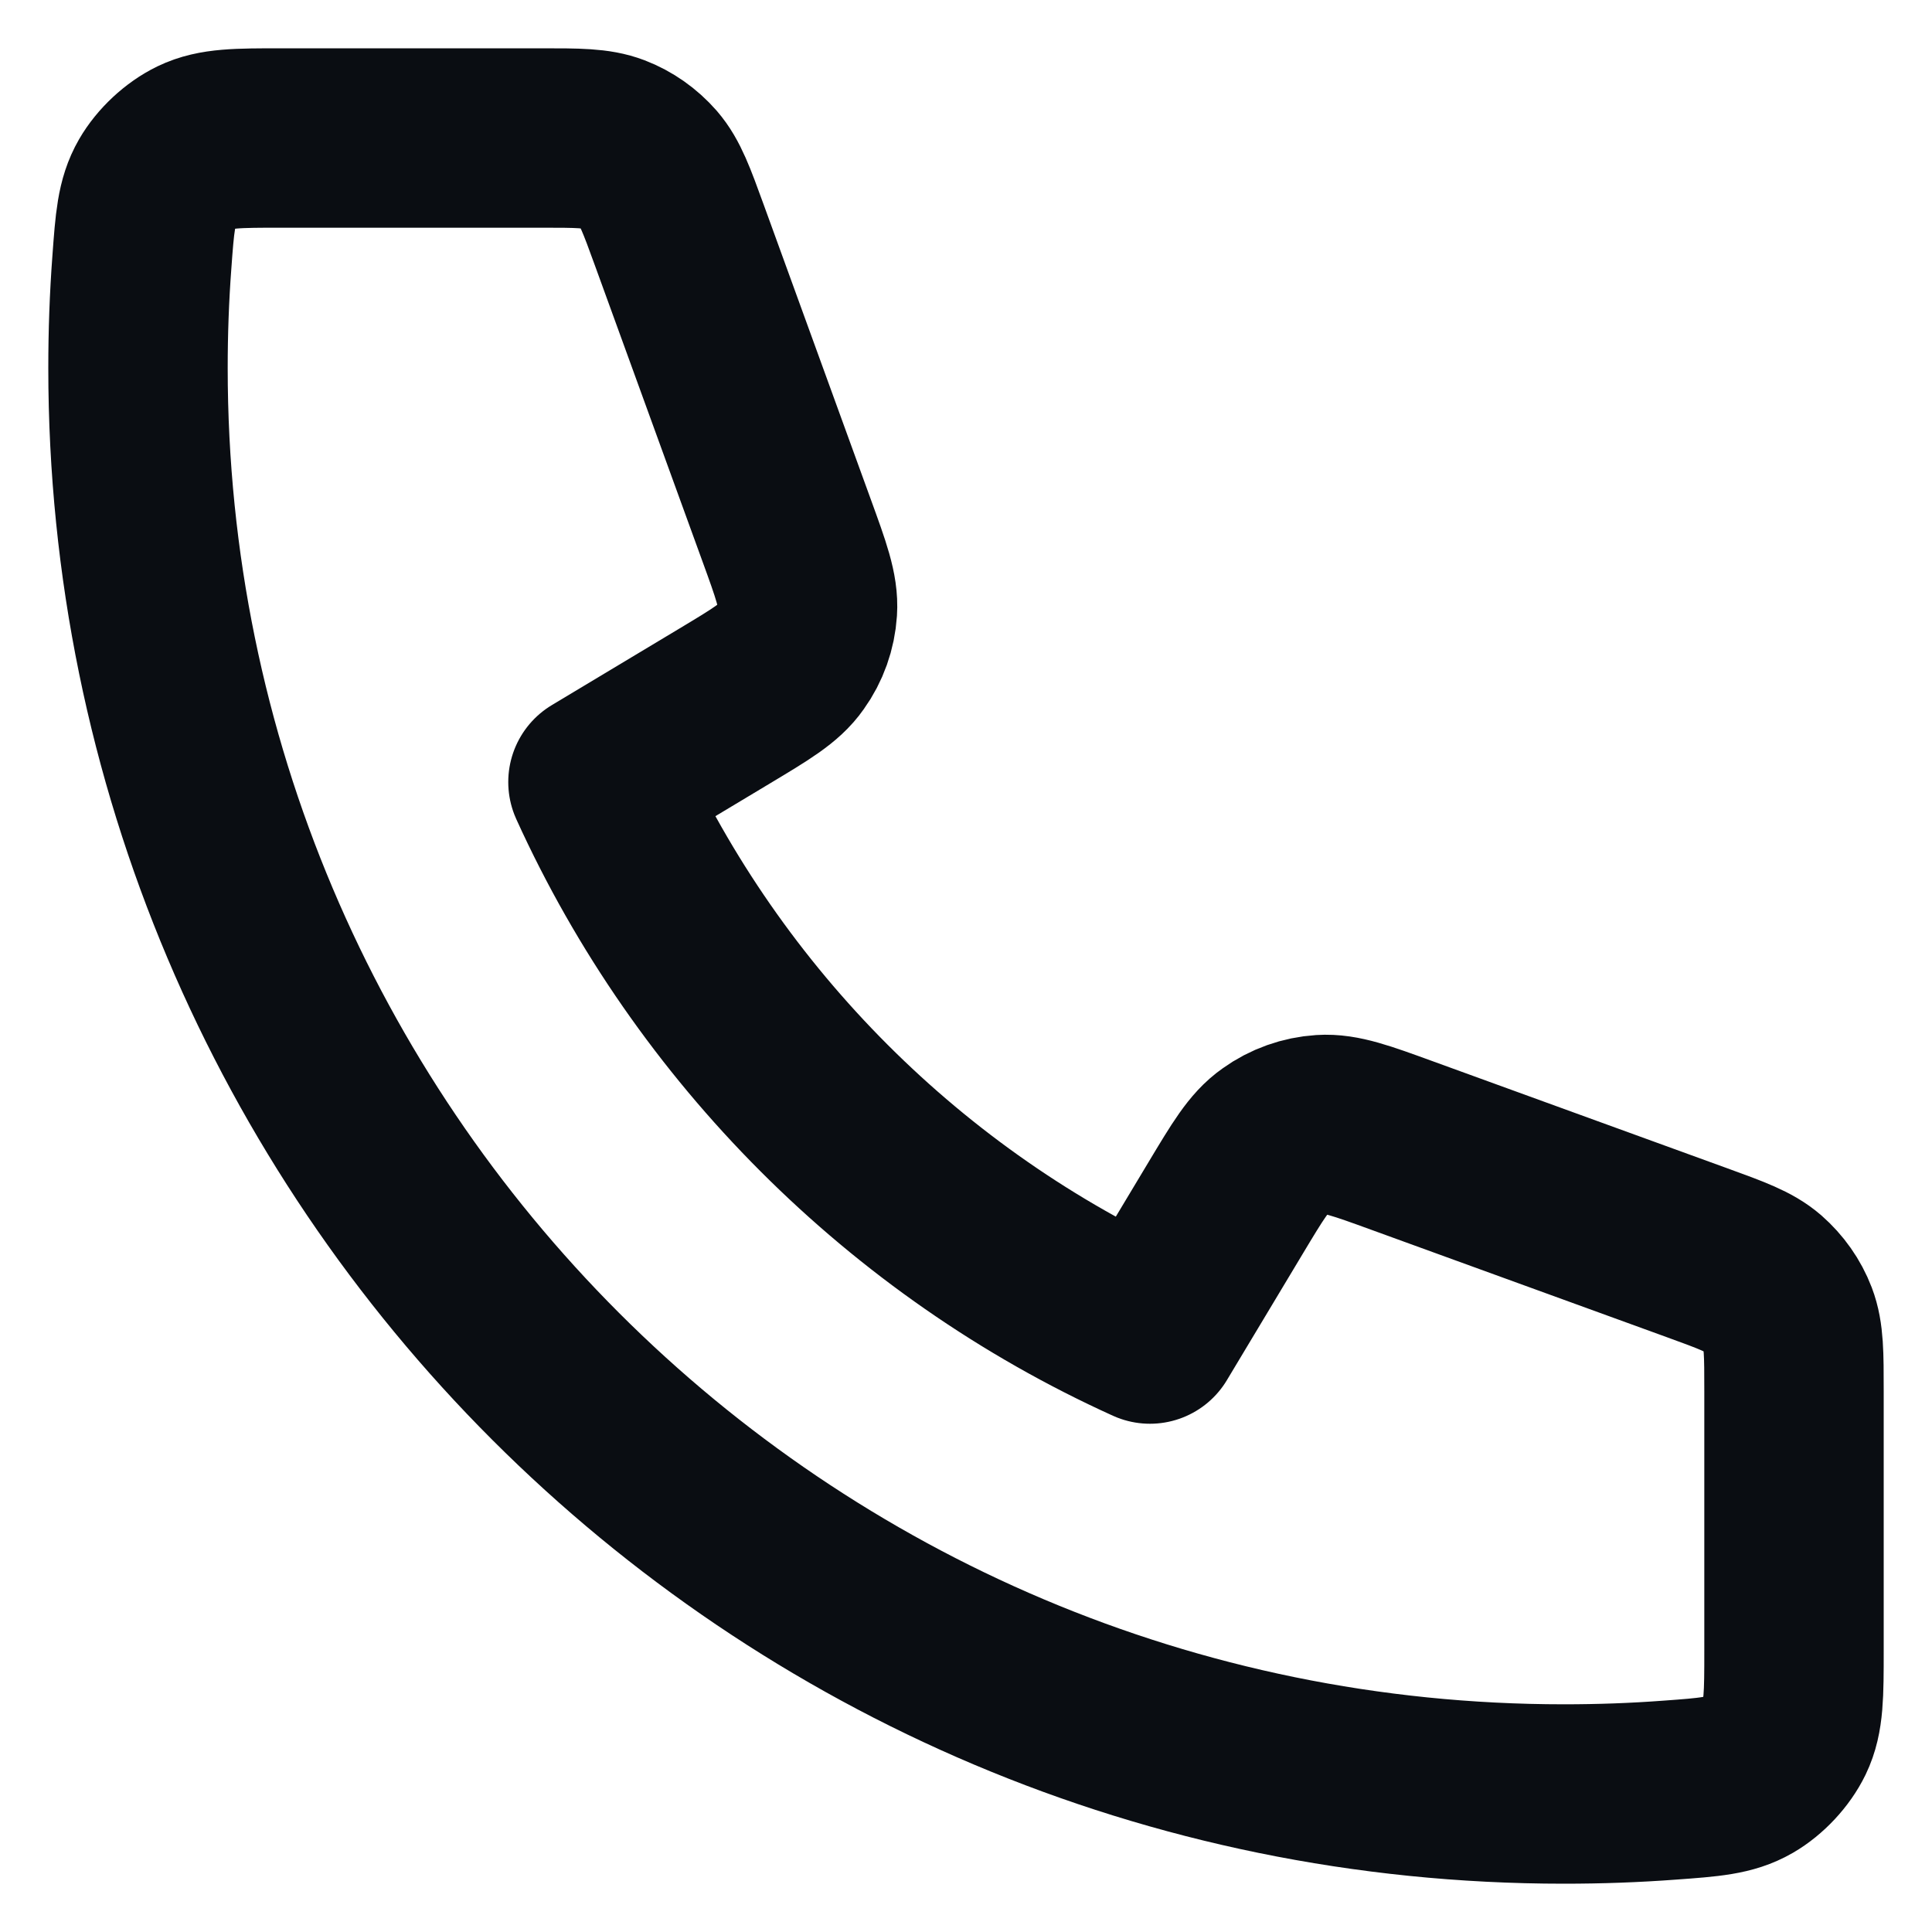
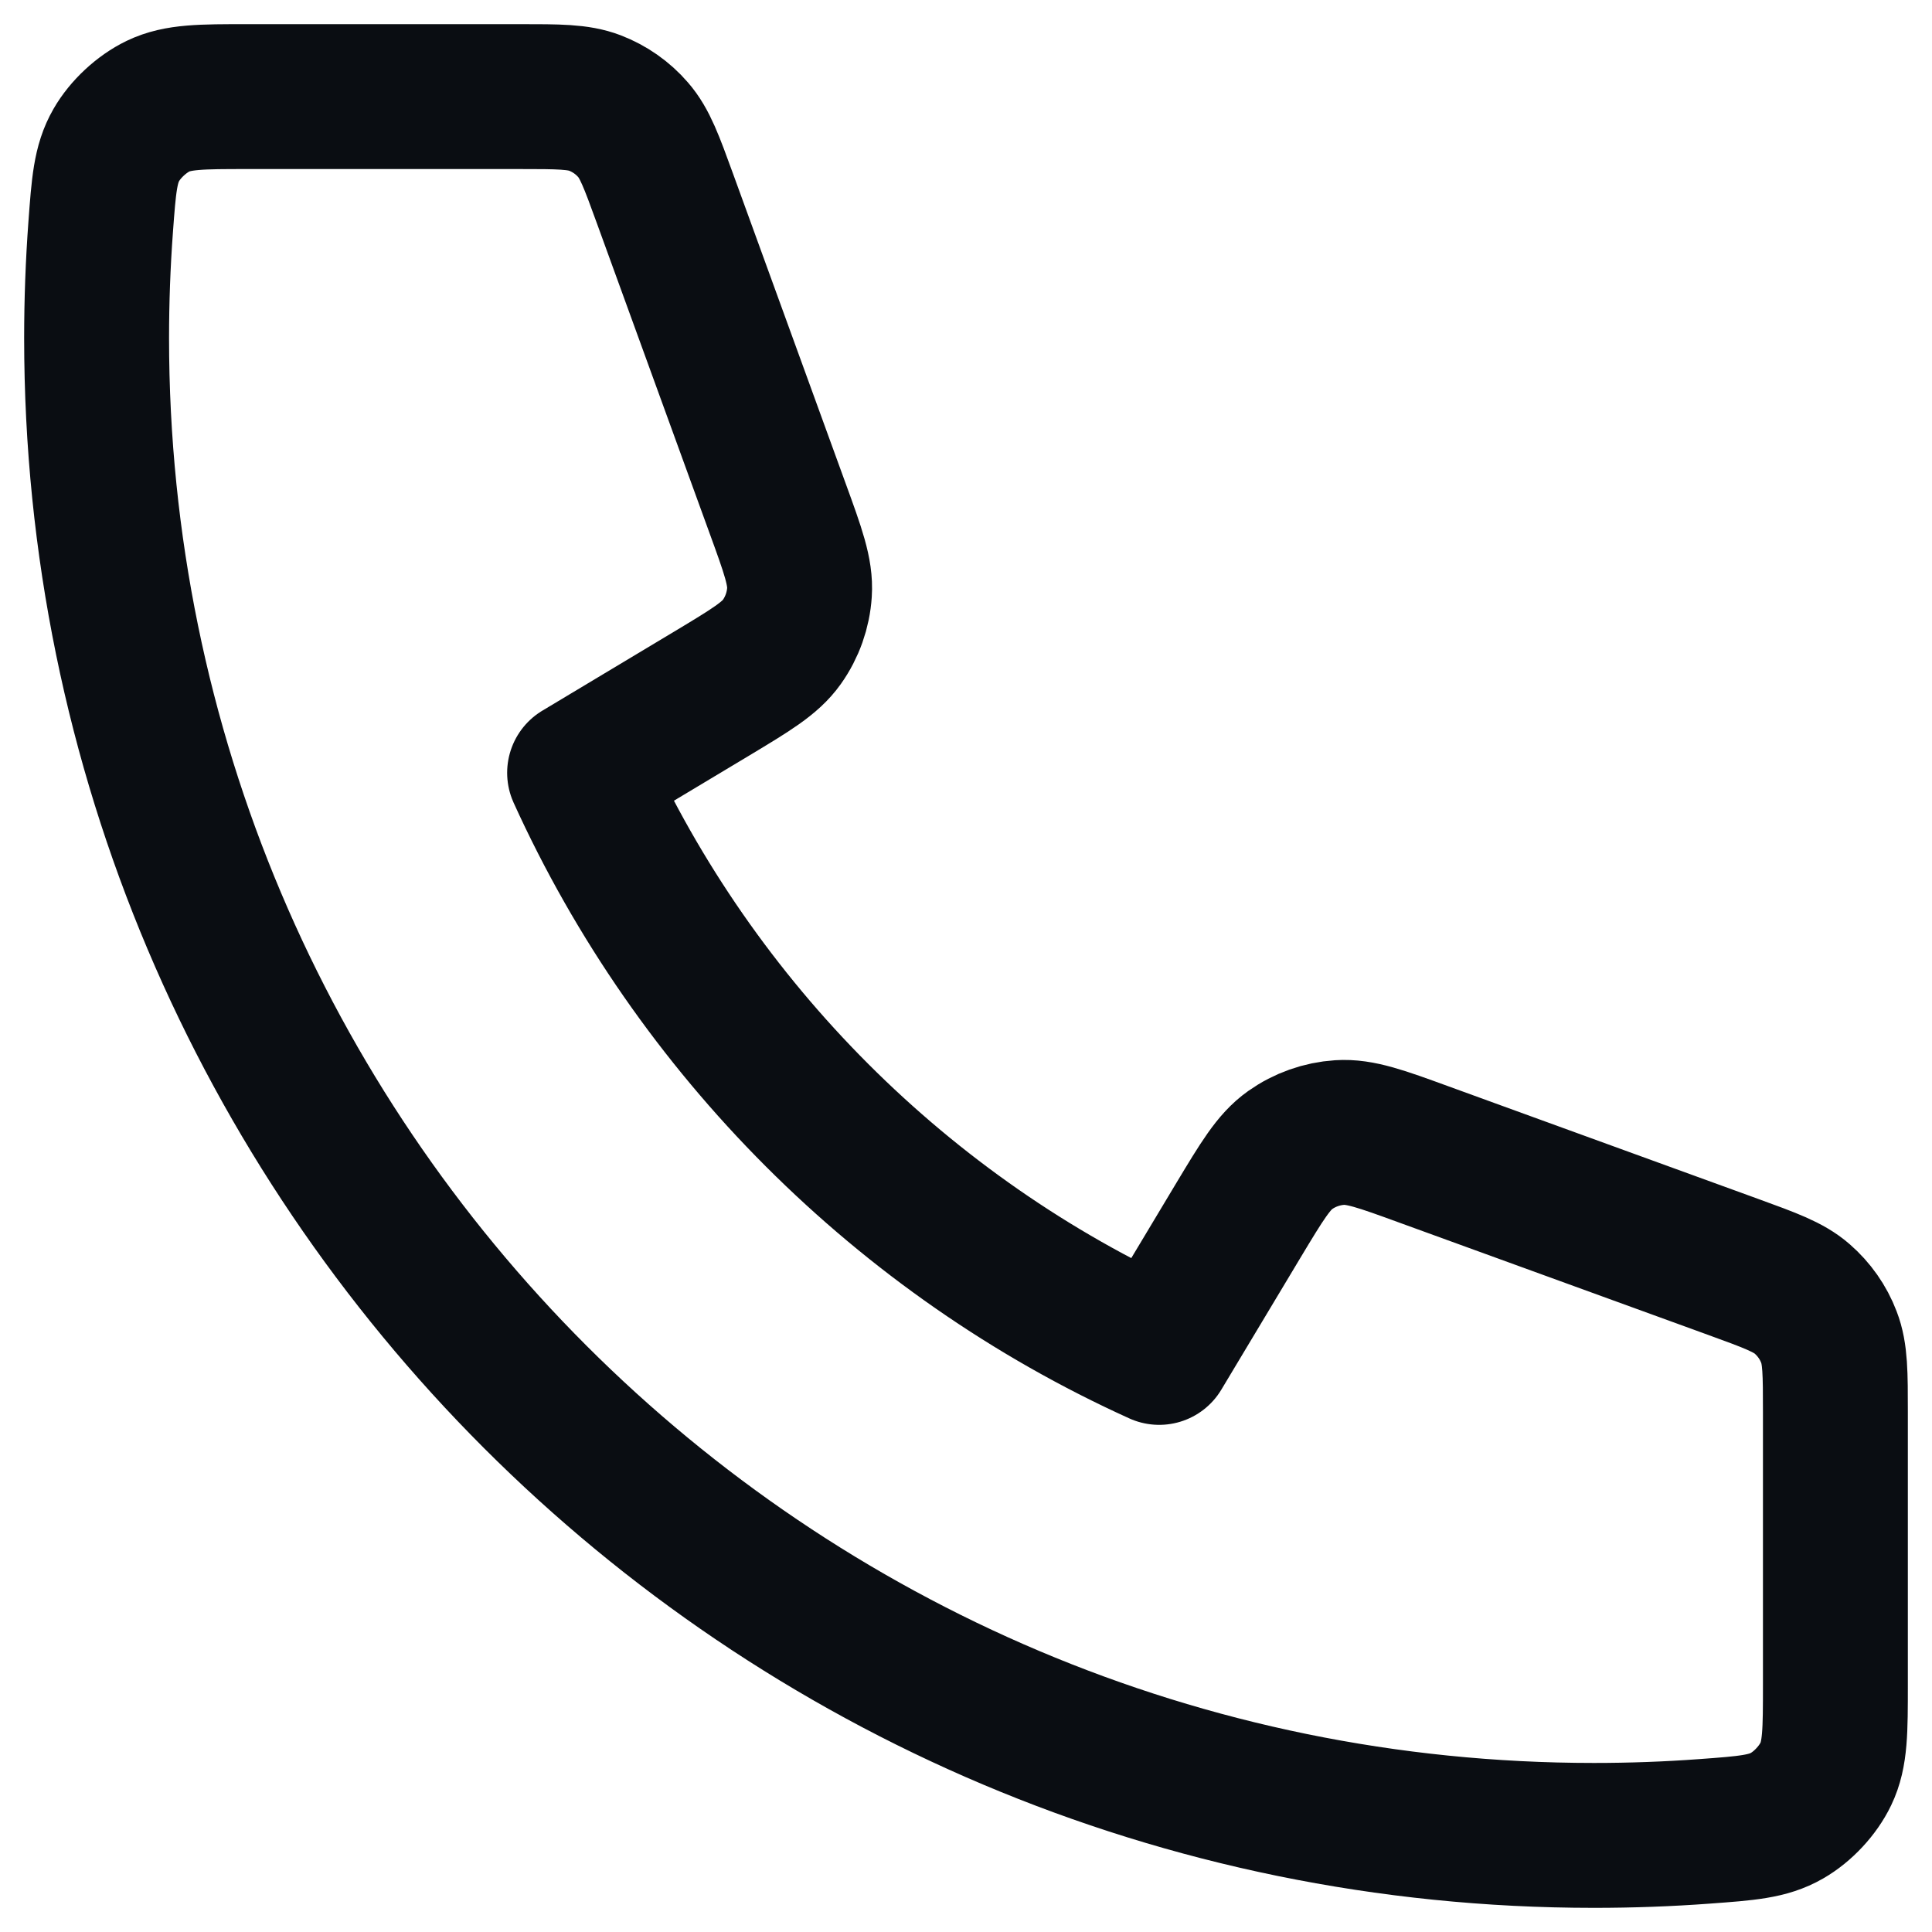
- <svg xmlns="http://www.w3.org/2000/svg" width="14" height="14" viewBox="0 0 14 14" fill="none">
-   <path d="M1 2.667C1 8.374 5.626 13 11.333 13C11.591 13 11.846 12.991 12.099 12.972C12.389 12.951 12.534 12.94 12.666 12.864C12.775 12.801 12.879 12.69 12.934 12.576C13 12.439 13 12.279 13 11.959V10.081C13 9.811 13 9.677 12.956 9.561C12.917 9.459 12.853 9.369 12.771 9.297C12.677 9.216 12.551 9.17 12.298 9.078L10.16 8.301C9.866 8.194 9.718 8.14 9.579 8.149C9.456 8.157 9.337 8.199 9.237 8.271C9.122 8.351 9.042 8.486 8.881 8.754L8.333 9.667C6.567 8.867 5.135 7.433 4.333 5.667L5.246 5.119C5.514 4.958 5.649 4.878 5.729 4.763C5.801 4.663 5.843 4.544 5.851 4.421C5.86 4.282 5.806 4.134 5.699 3.84L4.922 1.702C4.83 1.449 4.784 1.323 4.703 1.229C4.631 1.147 4.541 1.083 4.439 1.044C4.323 1 4.189 1 3.92 1H2.041C1.721 1 1.561 1 1.424 1.066C1.31 1.121 1.199 1.225 1.136 1.334C1.06 1.466 1.049 1.611 1.028 1.901C1.009 2.154 1 2.409 1 2.667Z" stroke="#0A0D12" stroke-width="1.3" stroke-linecap="round" stroke-linejoin="round" />
+ <svg xmlns="http://www.w3.org/2000/svg" width="20" height="20" viewBox="0 0 20 20" fill="none">
+   <path d="M1 3.5C1 12.06 7.94 19 16.5 19C16.886 19 17.269 18.986 17.648 18.958C18.083 18.926 18.301 18.91 18.499 18.796C18.663 18.702 18.819 18.535 18.901 18.364C19 18.158 19 17.918 19 17.438V14.621C19 14.217 19 14.015 18.933 13.842C18.875 13.689 18.779 13.553 18.656 13.446C18.516 13.324 18.326 13.255 17.947 13.117L14.74 11.951C14.299 11.79 14.078 11.71 13.868 11.724C13.684 11.736 13.506 11.799 13.355 11.906C13.184 12.027 13.063 12.229 12.821 12.631L12 14C9.35 12.8 7.202 10.649 6 8L7.369 7.179C7.771 6.937 7.973 6.816 8.094 6.645C8.201 6.494 8.264 6.316 8.276 6.132C8.29 5.922 8.21 5.702 8.049 5.26L6.883 2.053C6.745 1.674 6.676 1.484 6.554 1.344C6.447 1.22 6.311 1.125 6.158 1.066C5.985 1 5.783 1 5.379 1H2.562C2.082 1 1.842 1 1.636 1.099C1.466 1.181 1.298 1.337 1.204 1.501C1.09 1.699 1.074 1.917 1.042 2.352C1.014 2.731 1 3.114 1 3.5Z" stroke="#0A0D12" stroke-width="1.5" stroke-linecap="round" stroke-linejoin="round" />
</svg>
